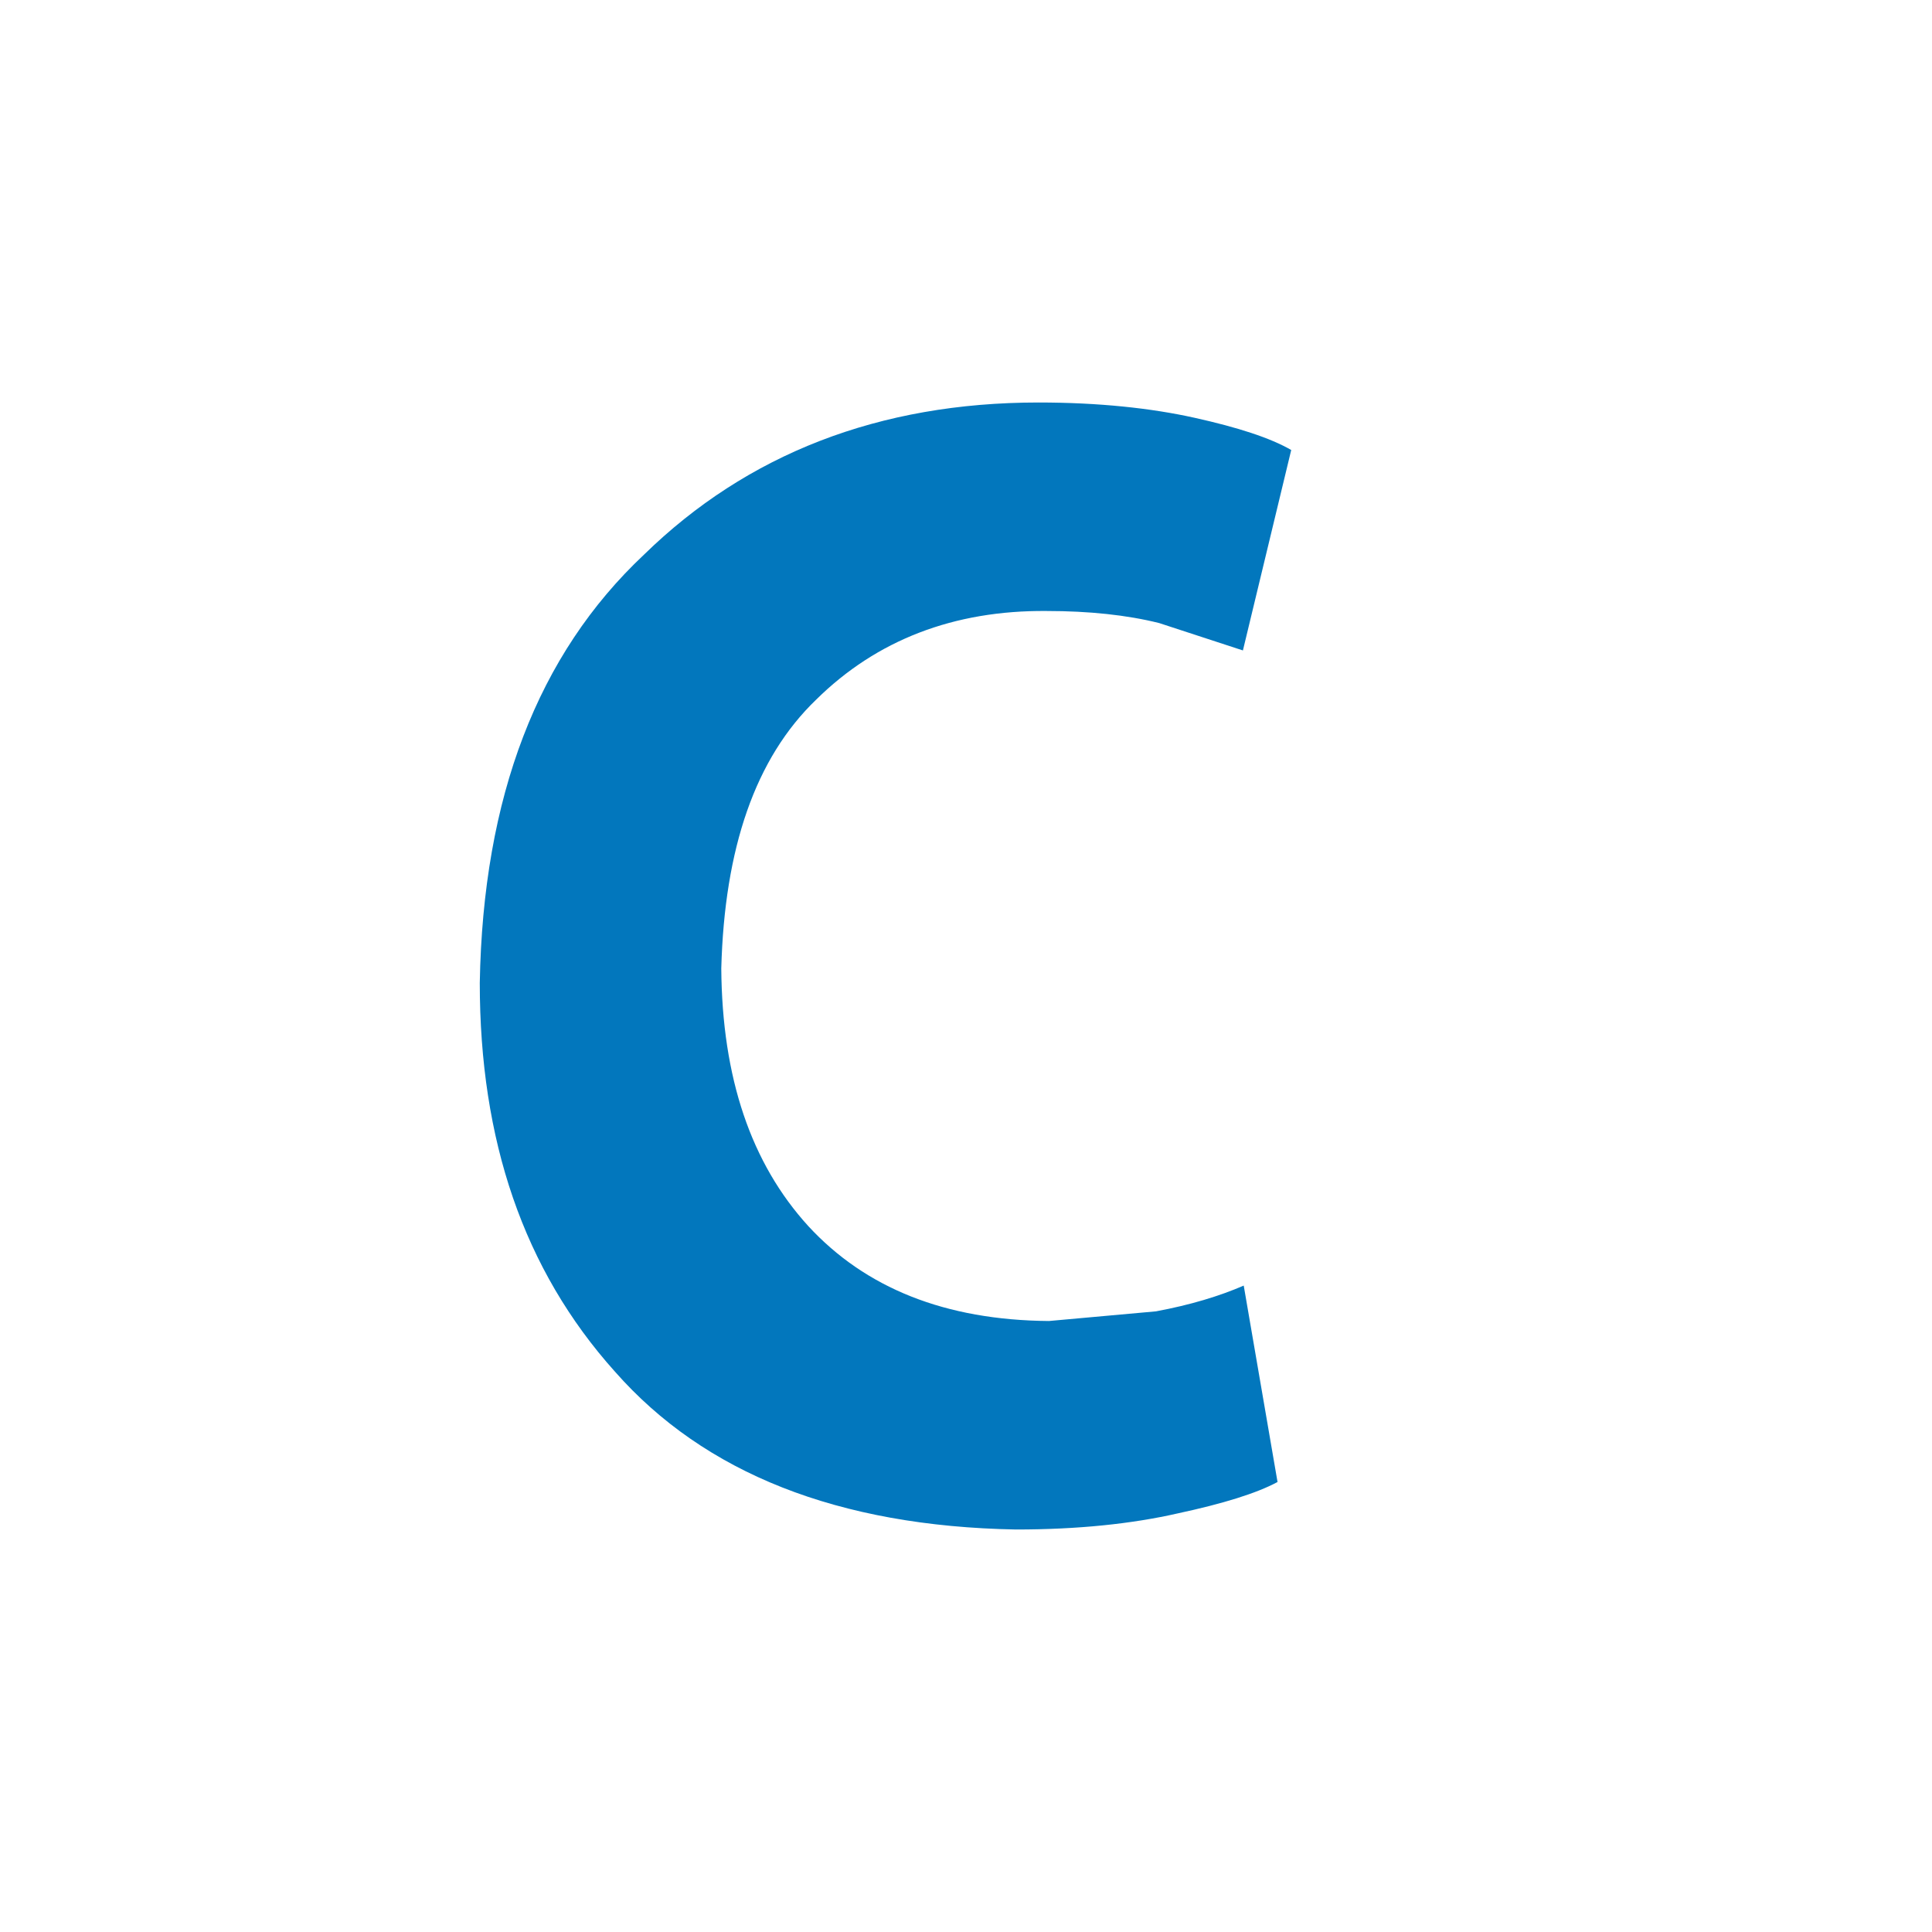
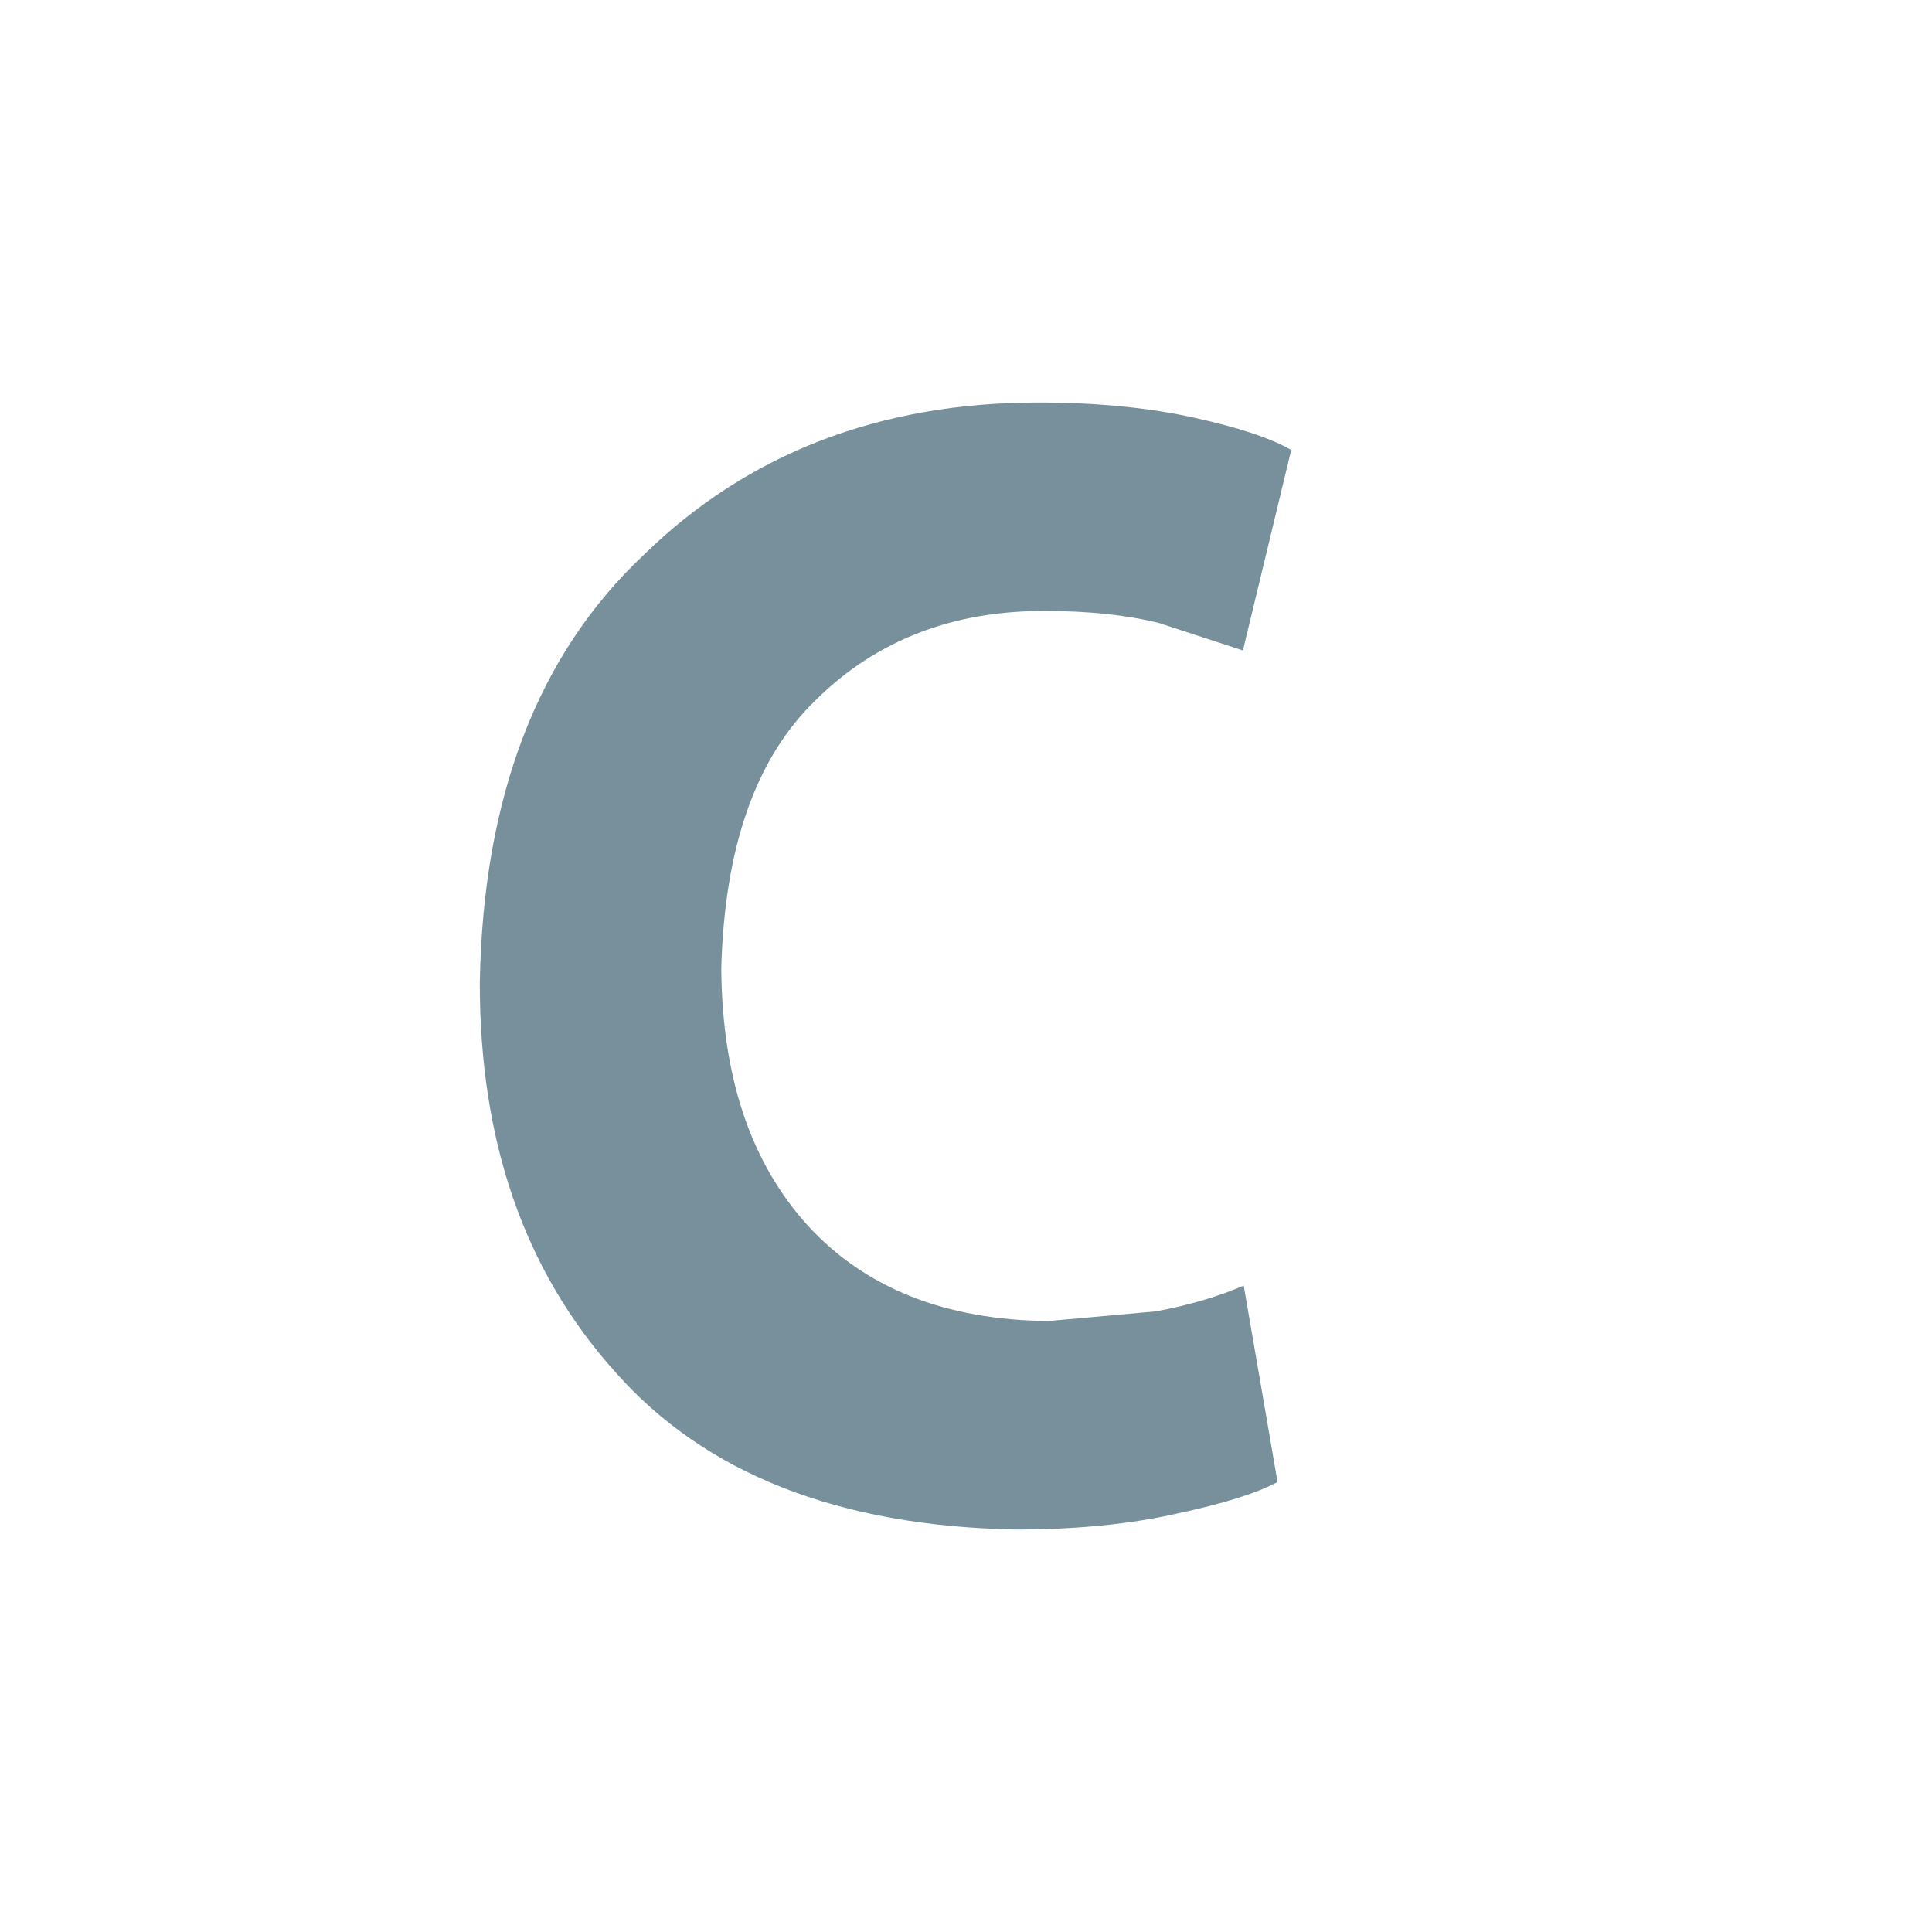
<svg xmlns="http://www.w3.org/2000/svg" version="1.1" width="24" height="24" viewBox="0 0 24 24" id="svg2">
  <defs id="defs8" />
-   <path d="M15.45,15.97L15.87,18.41C15.61,18.55 15.19,18.68 14.63,18.8C14.06,18.93 13.39,19 12.62,19C10.41,18.96 8.75,18.3 7.64,17.04C6.5,15.77 5.96,14.16 5.96,12.21C6,9.9 6.68,8.13 8,6.89C9.28,5.64 10.92,5 12.9,5C13.65,5 14.3,5.07 14.84,5.19C15.38,5.31 15.78,5.44 16.04,5.59L15.44,8.08L14.4,7.74C14,7.64 13.53,7.59 13,7.59C11.85,7.58 10.89,7.95 10.14,8.69C9.38,9.42 9,10.54 8.96,12.03C8.97,13.39 9.33,14.45 10.04,15.23C10.75,16 11.74,16.4 13.03,16.41L14.36,16.29C14.79,16.21 15.15,16.1 15.45,15.97Z" id="path4" style="fill:#0277bd;fill-opacity:1" />
+   <path d="M15.45,15.97L15.87,18.41C15.61,18.55 15.19,18.68 14.63,18.8C14.06,18.93 13.39,19 12.62,19C10.41,18.96 8.75,18.3 7.64,17.04C6.5,15.77 5.96,14.16 5.96,12.21C6,9.9 6.68,8.13 8,6.89C9.28,5.64 10.92,5 12.9,5C13.65,5 14.3,5.07 14.84,5.19C15.38,5.31 15.78,5.44 16.04,5.59L15.44,8.08L14.4,7.74C14,7.64 13.53,7.59 13,7.59C11.85,7.58 10.89,7.95 10.14,8.69C9.38,9.42 9,10.54 8.96,12.03C8.97,13.39 9.33,14.45 10.04,15.23C10.75,16 11.74,16.4 13.03,16.41L14.36,16.29C14.79,16.21 15.15,16.1 15.45,15.97Z" id="path4" style="fill:#78909C;fill-opacity:1" />
</svg>
